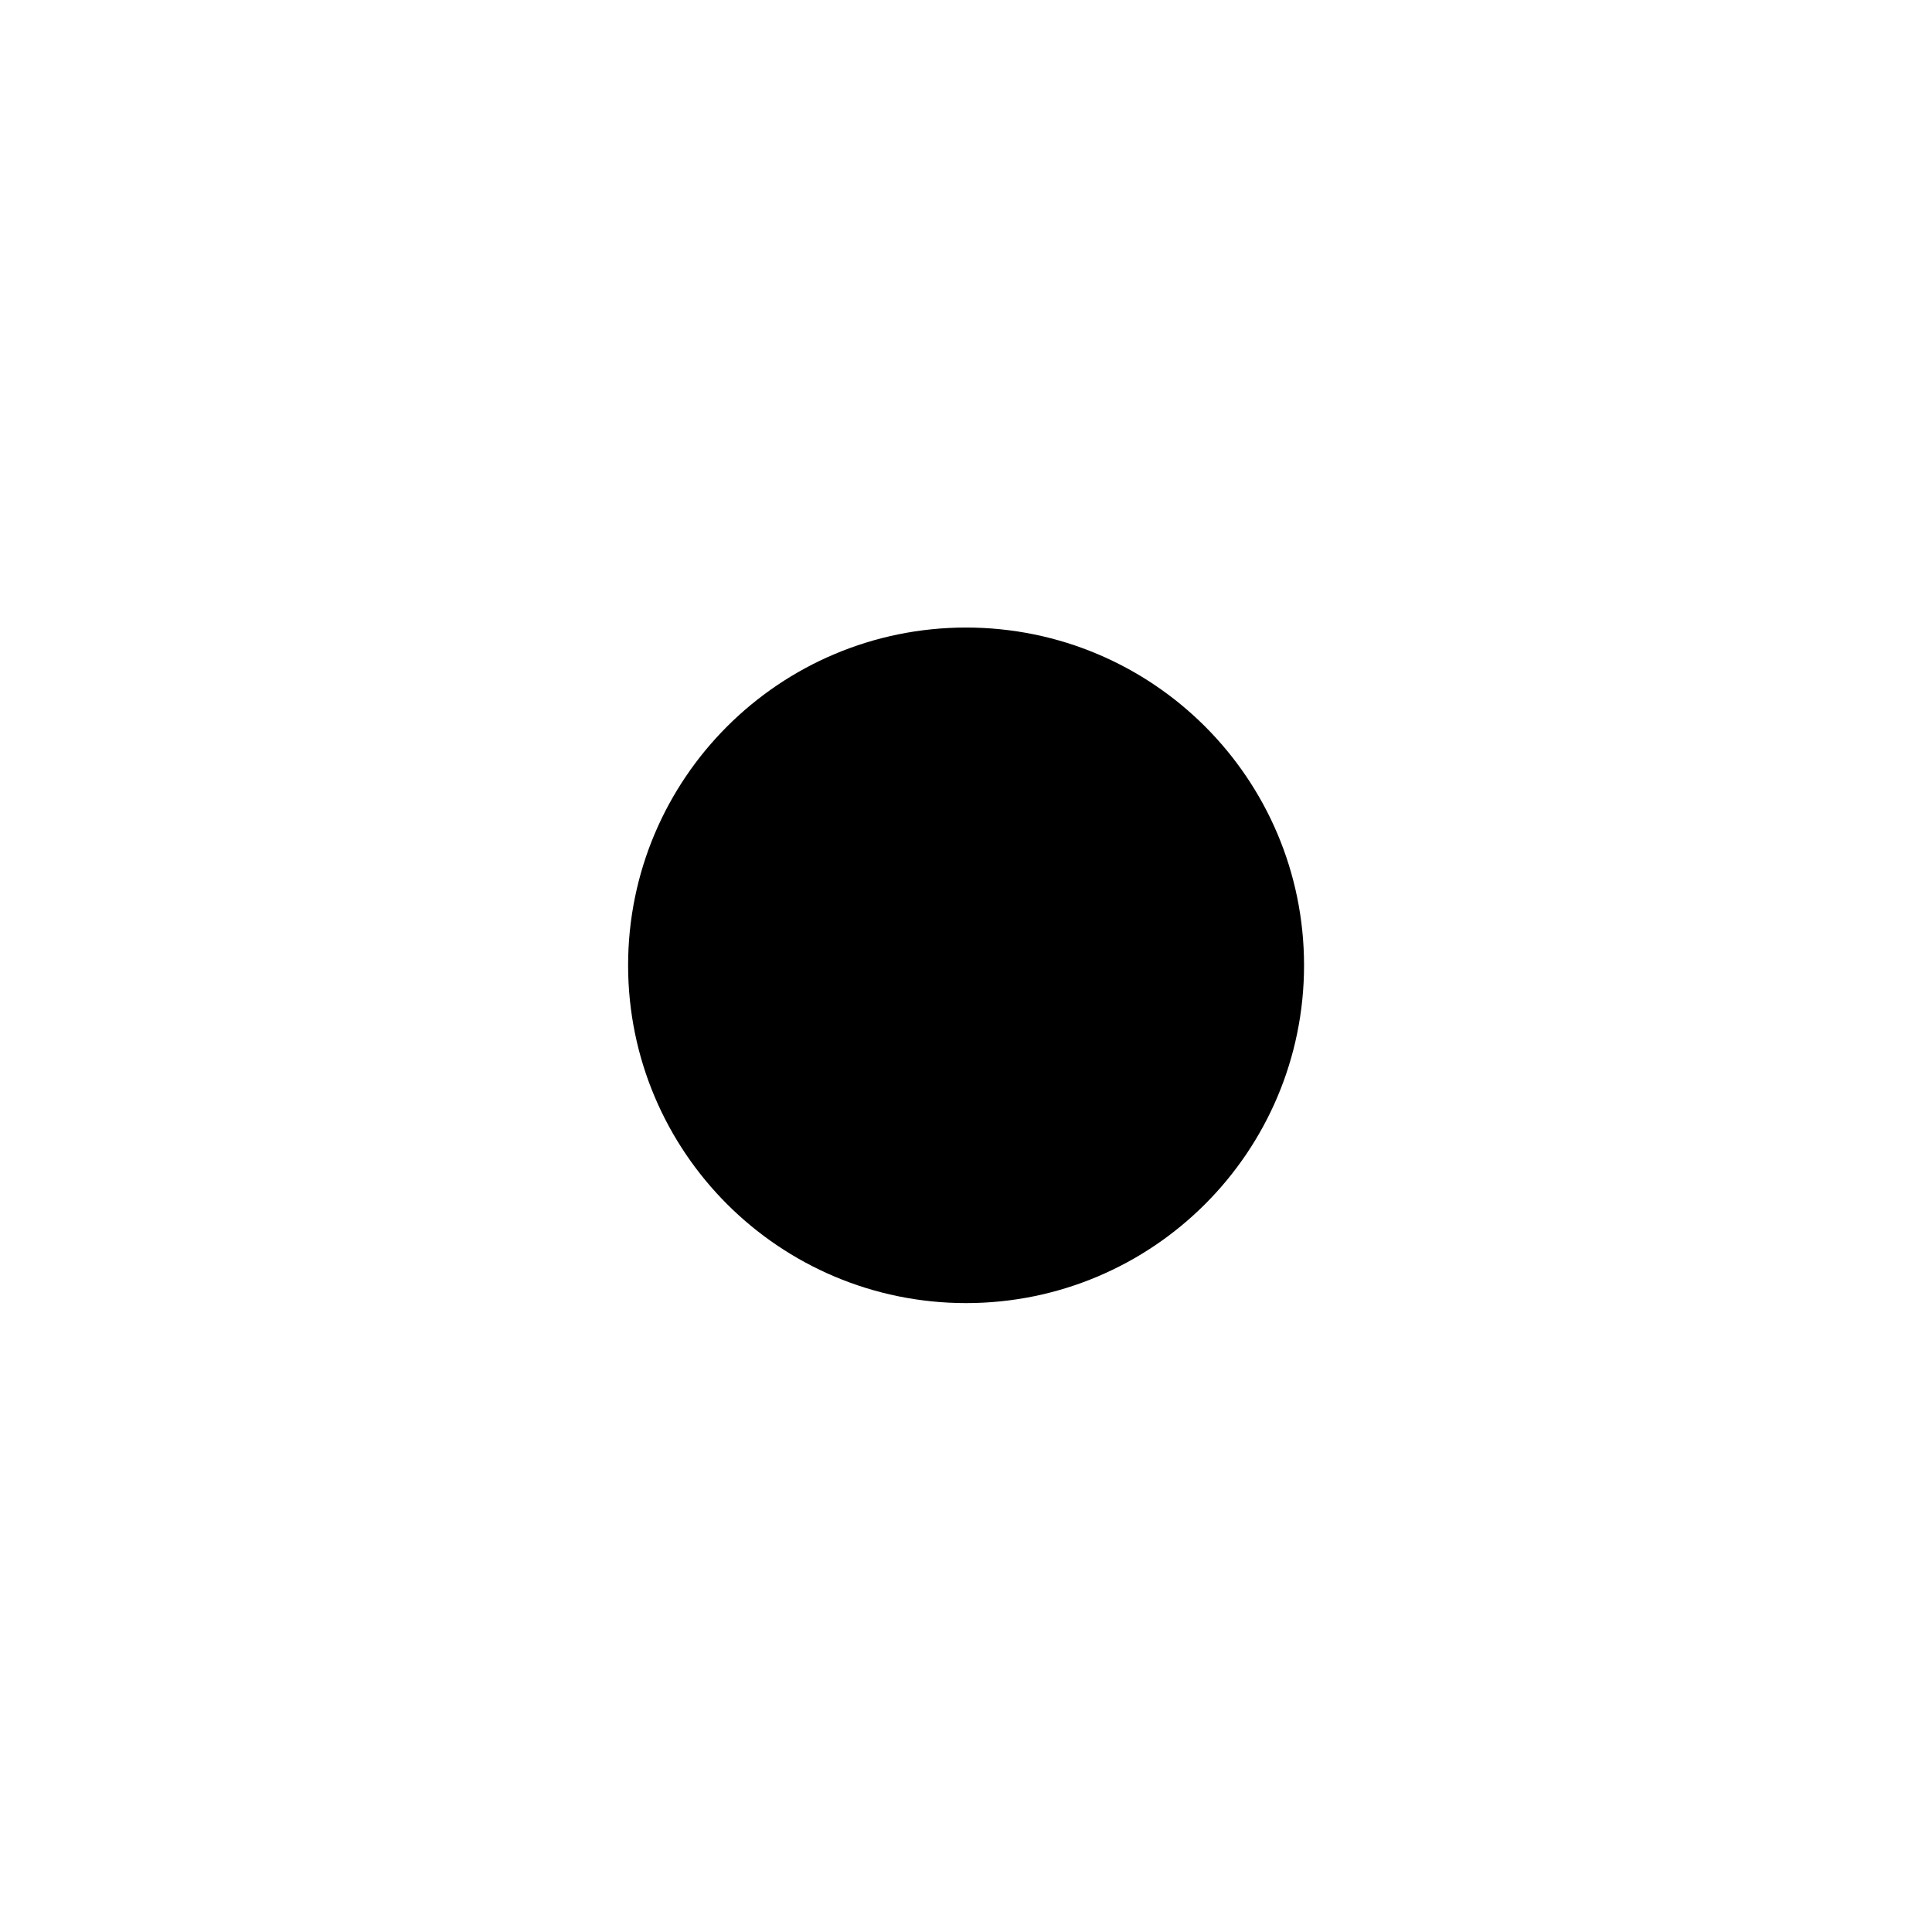
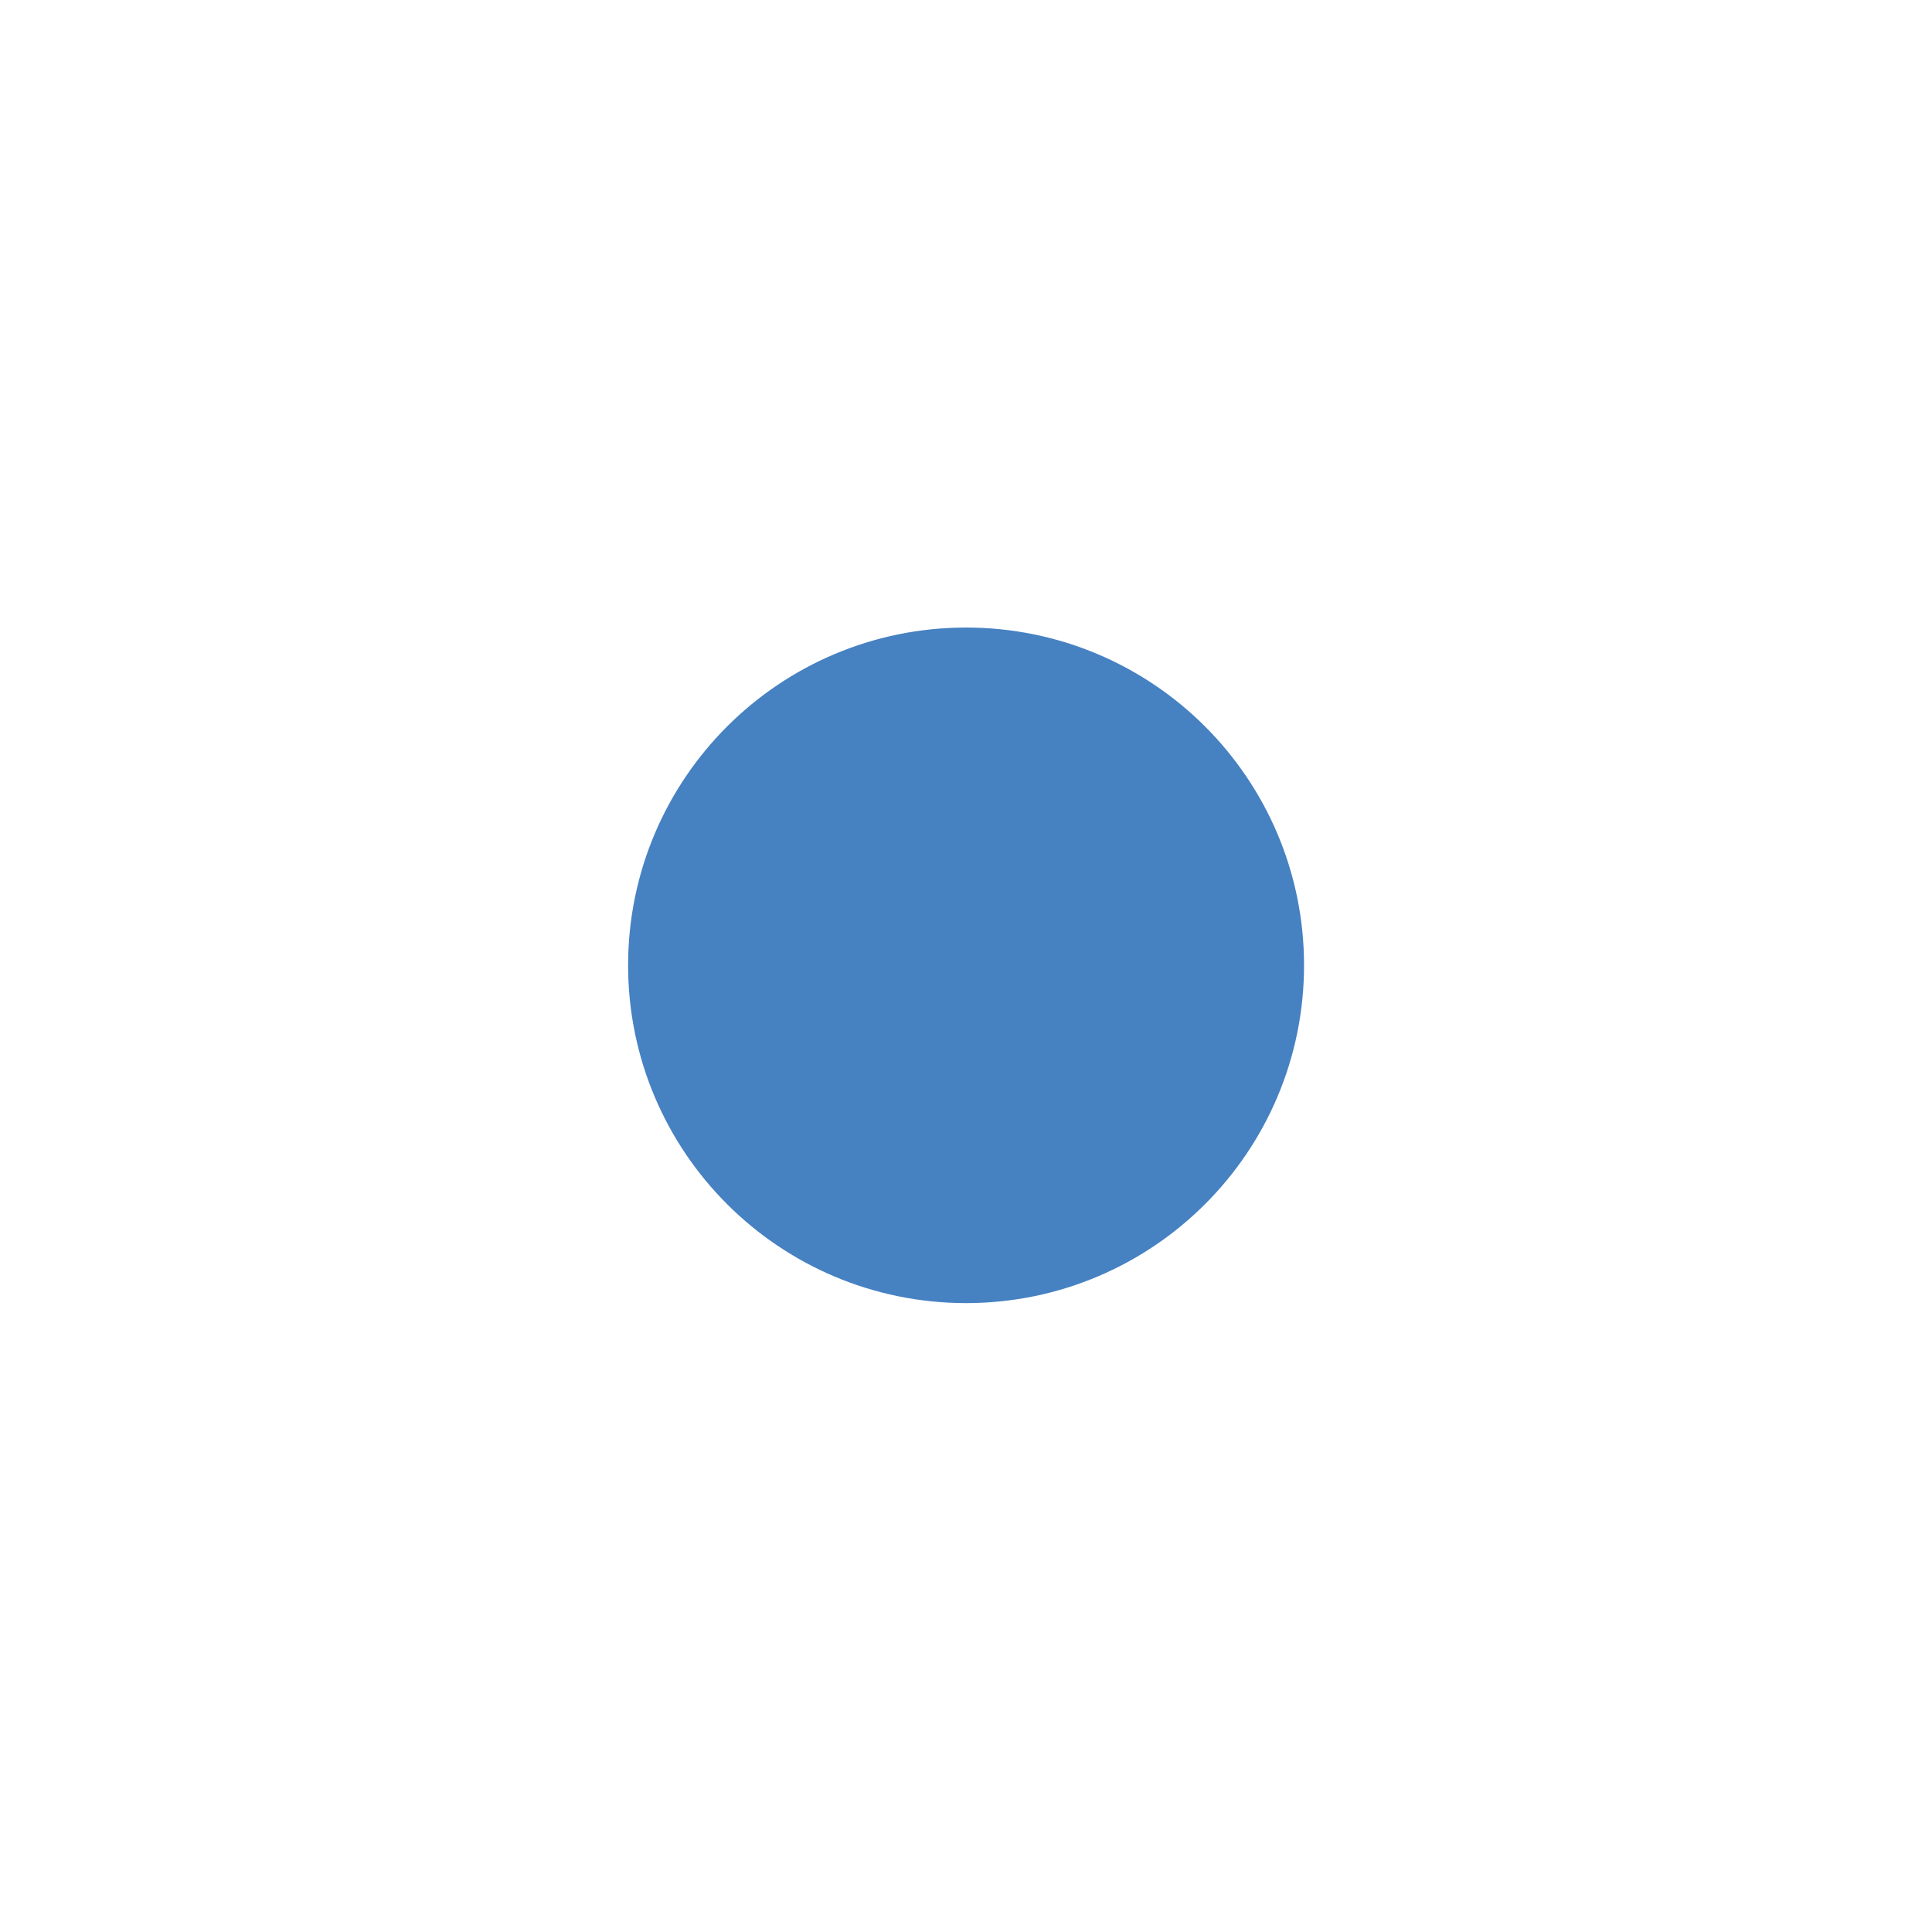
<svg xmlns="http://www.w3.org/2000/svg" width="2mm" height="2mm" viewBox="0 0 2 2">
-   <circle cx="13.581" cy="14.299" r="1" stroke="#000" stroke-width=".819" transform="matrix(.24822 0 0 .24808 -2.371 -2.548)" />
+   <circle cx="13.581" cy="14.299" r="1" stroke="#000" stroke-width=".819" style="fill:#4681c2;fill-opacity:1;stroke:#4681c2;stroke-opacity:1" transform="matrix(.24822 0 0 .24808 -2.371 -2.548)" />
</svg>
